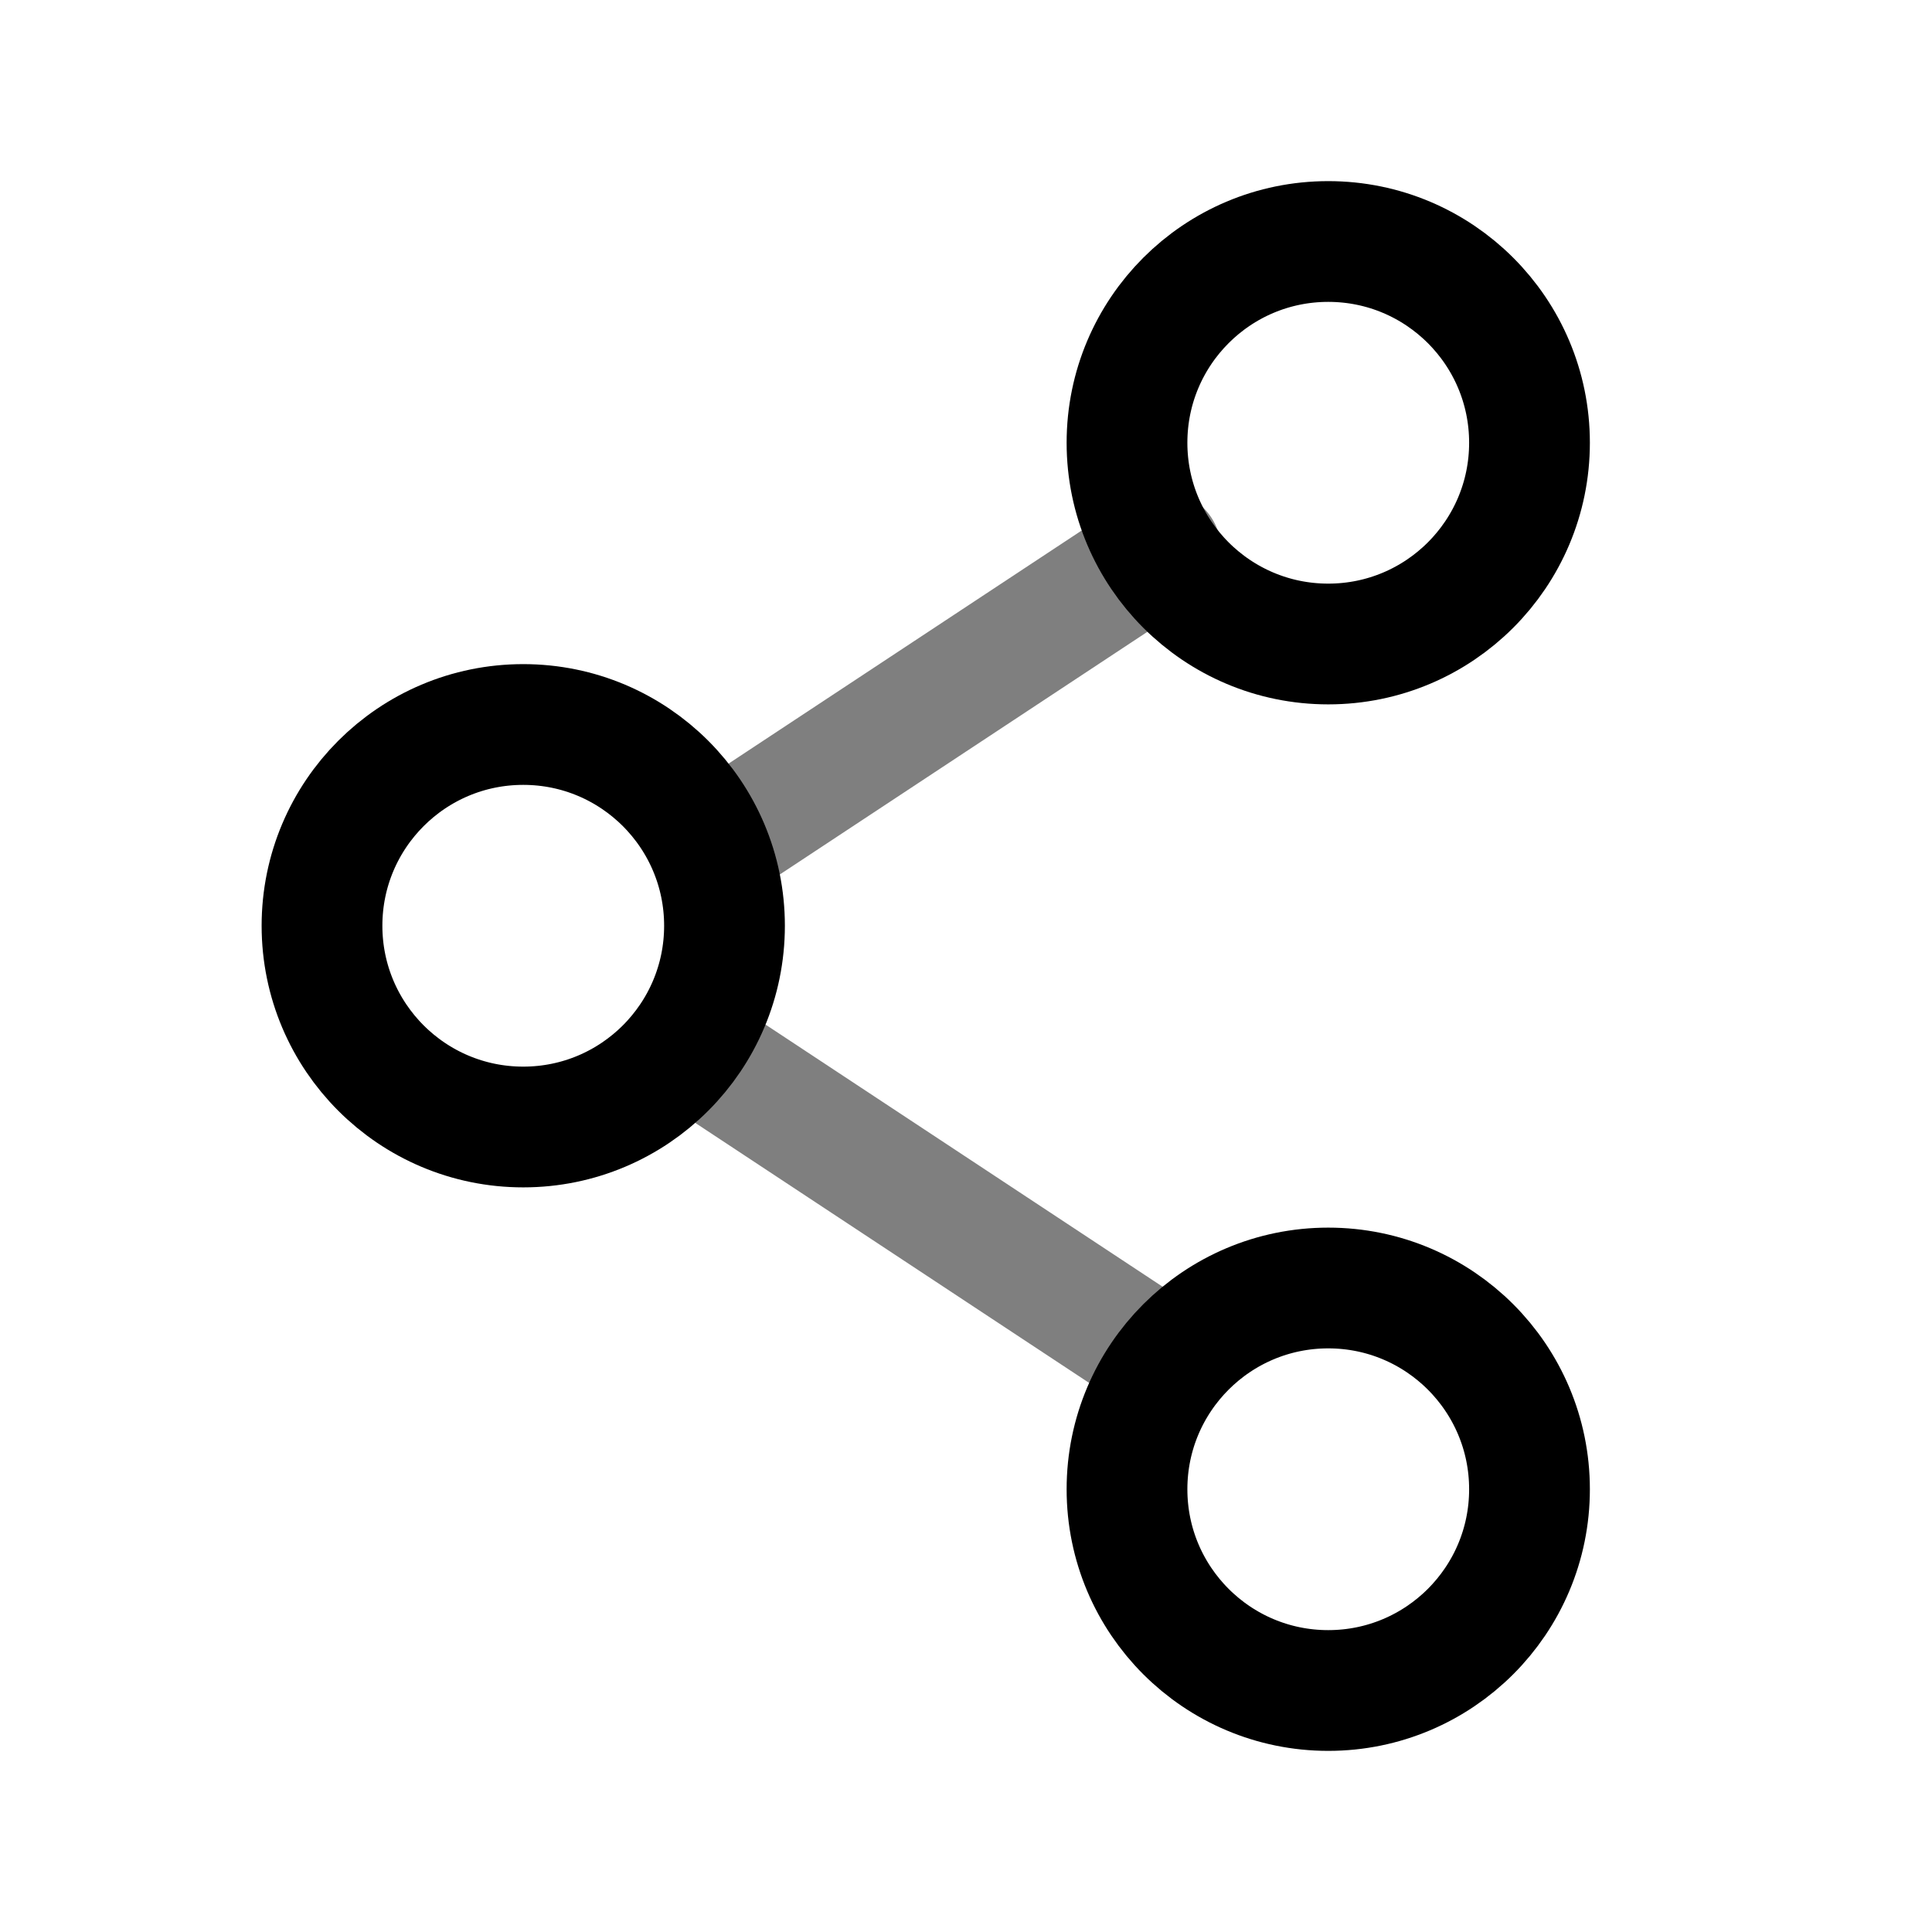
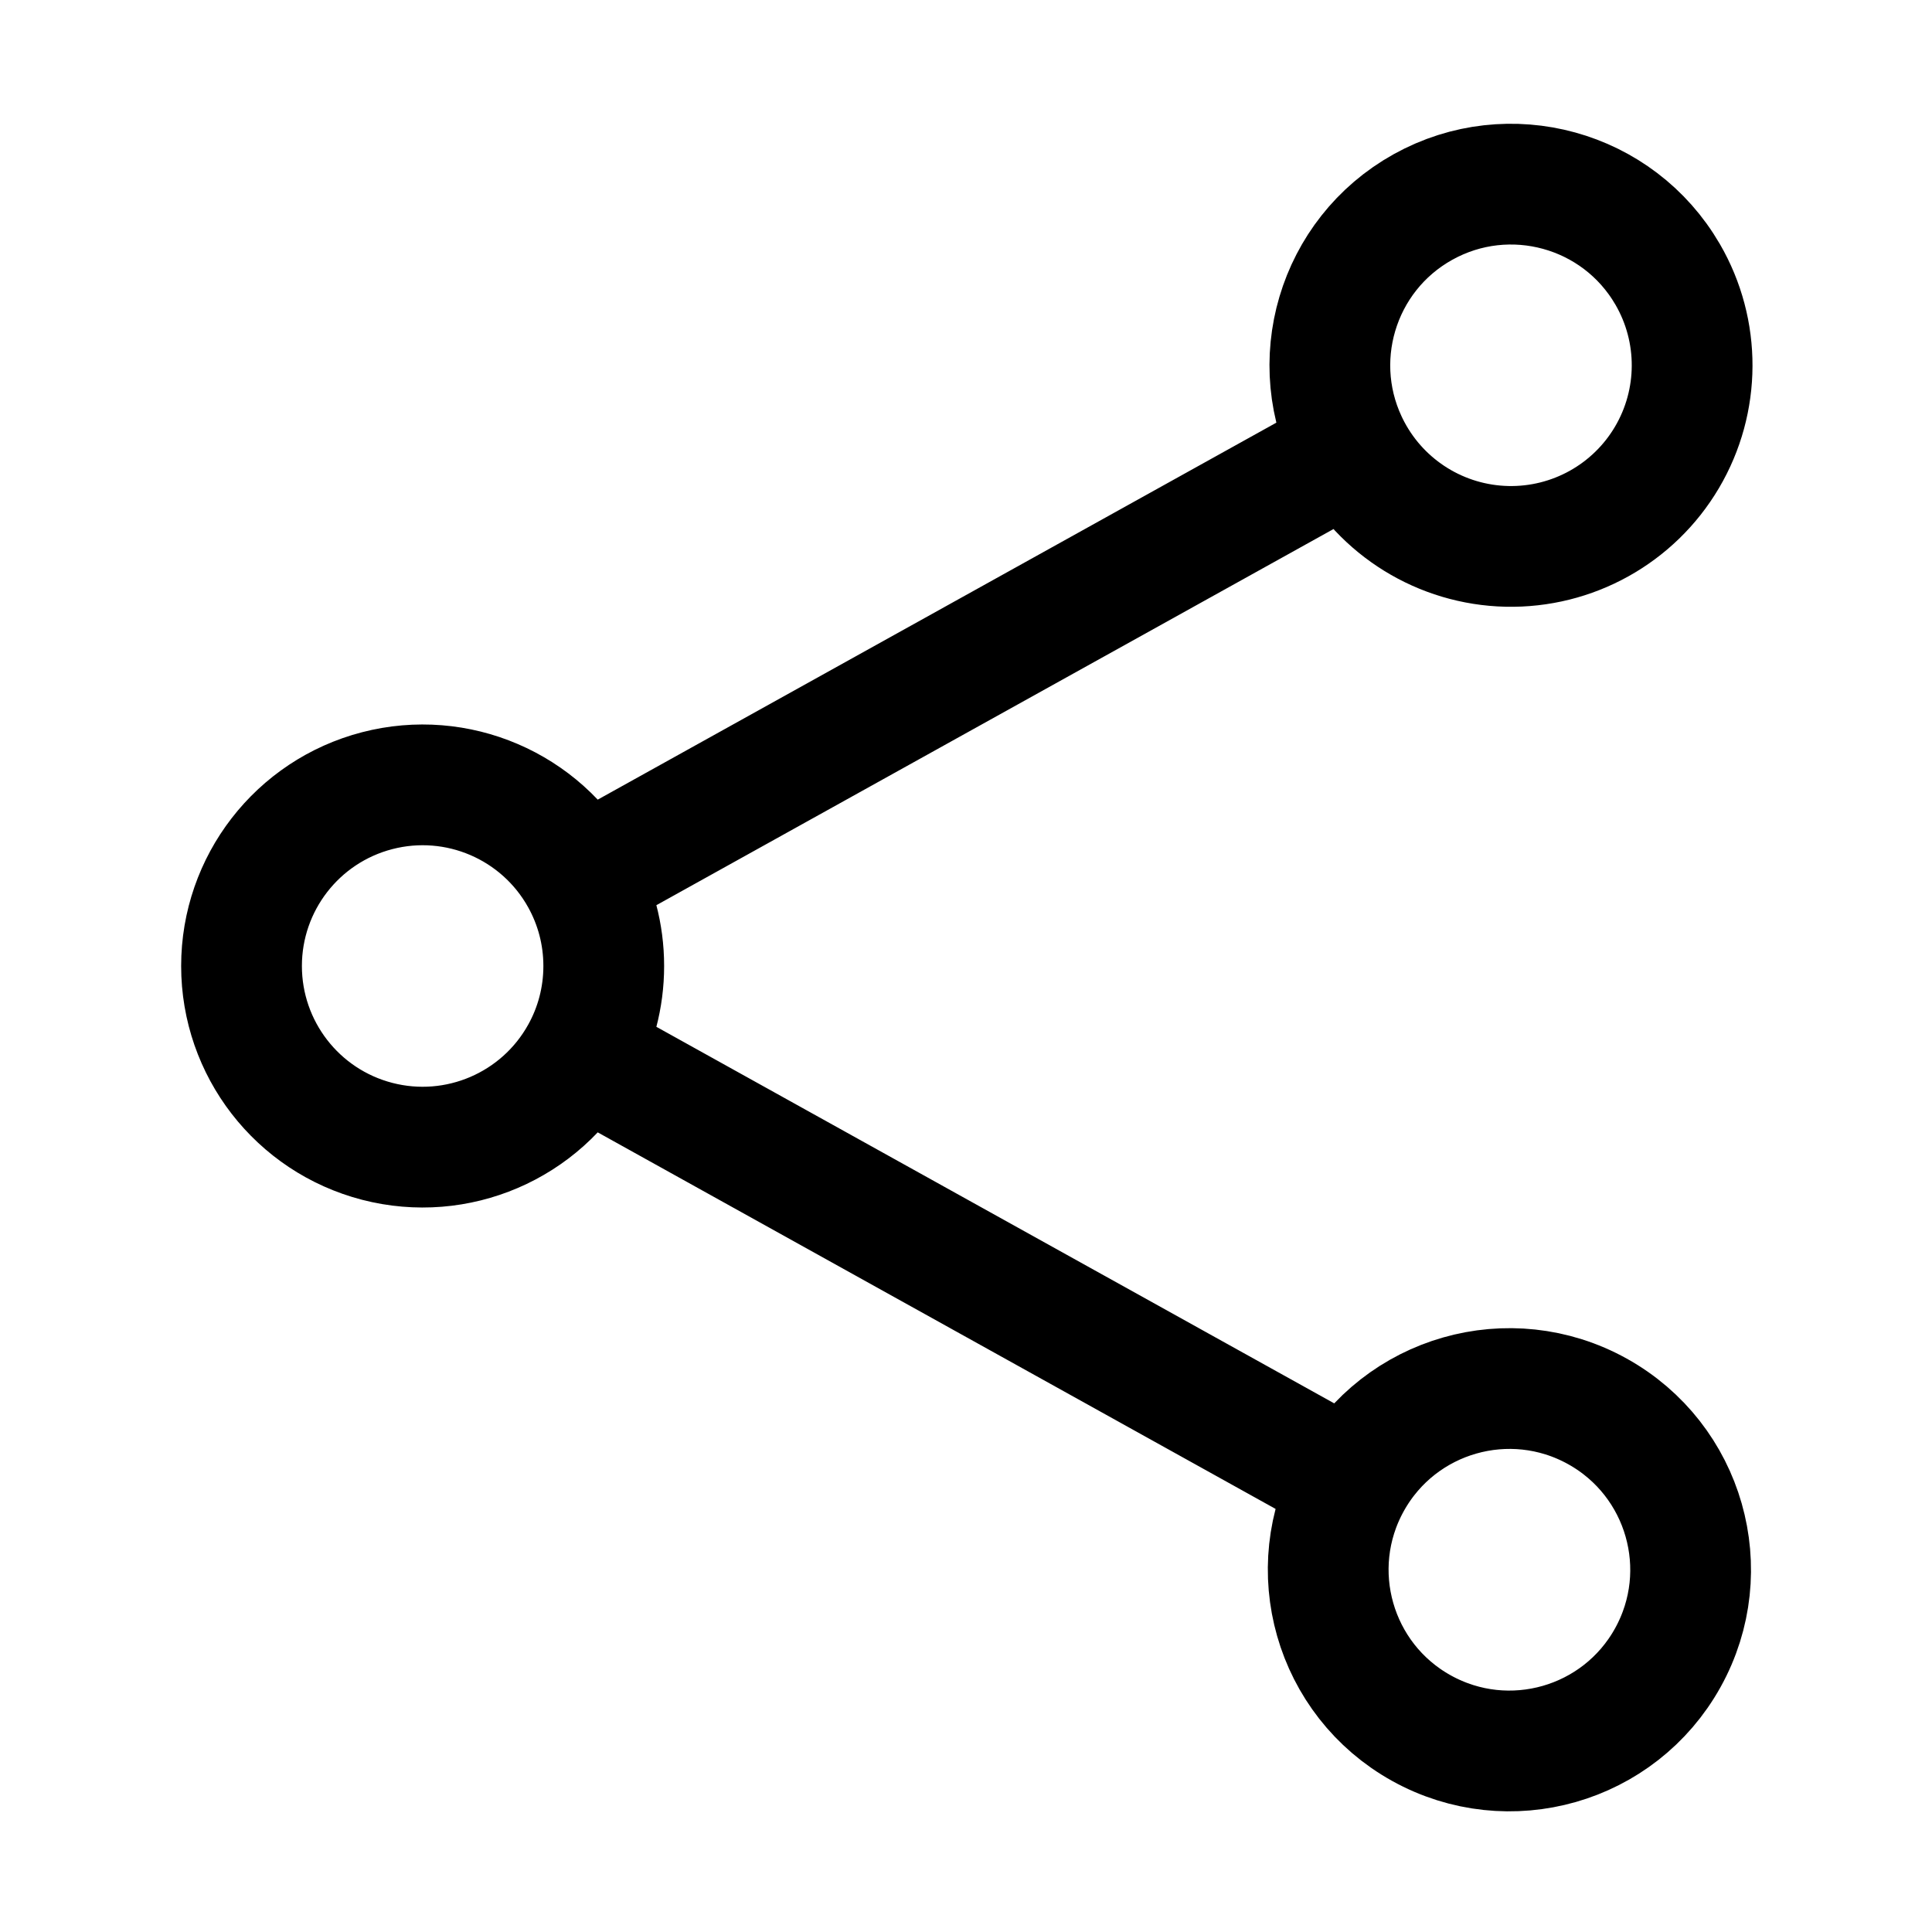
<svg xmlns="http://www.w3.org/2000/svg" width="64" height="64" viewBox="0 0 24 24" preserveAspectRatio="xMidYMid meet">
-   <g fill="none" stroke="currentColor" stroke-width="1.5">
-     <path d="M9 11.5a2.5 2.5 0 1 1-5 0a2.5 2.5 0 0 1 5 0Z" />
-     <path stroke-linecap="round" d="M14.32 16.802L9 13.29m5.42-6.45L9.1 10.352" opacity=".5" />
-     <path d="M19 18.5a2.5 2.5 0 1 1-5 0a2.5 2.5 0 0 1 5 0Zm0-13a2.5 2.5 0 1 1-5 0a2.5 2.5 0 0 1 5 0Z" />
-   </g>
+   <path fill="none" stroke="currentColor" stroke-linecap="round" stroke-linejoin="round" stroke-width="1.5" d="M7.217 10.907a2.25 2.25 0 1 0 0 2.186m0-2.186c.18.324.283.696.283 1.093s-.103.77-.283 1.093m0-2.186l9.566-5.314m-9.566 7.5l9.566 5.314m0 0a2.25 2.25 0 1 0 3.935 2.186a2.25 2.25 0 0 0-3.935-2.186m0-12.814a2.25 2.25 0 1 0 3.933-2.185a2.25 2.25 0 0 0-3.933 2.185" />
</svg>
